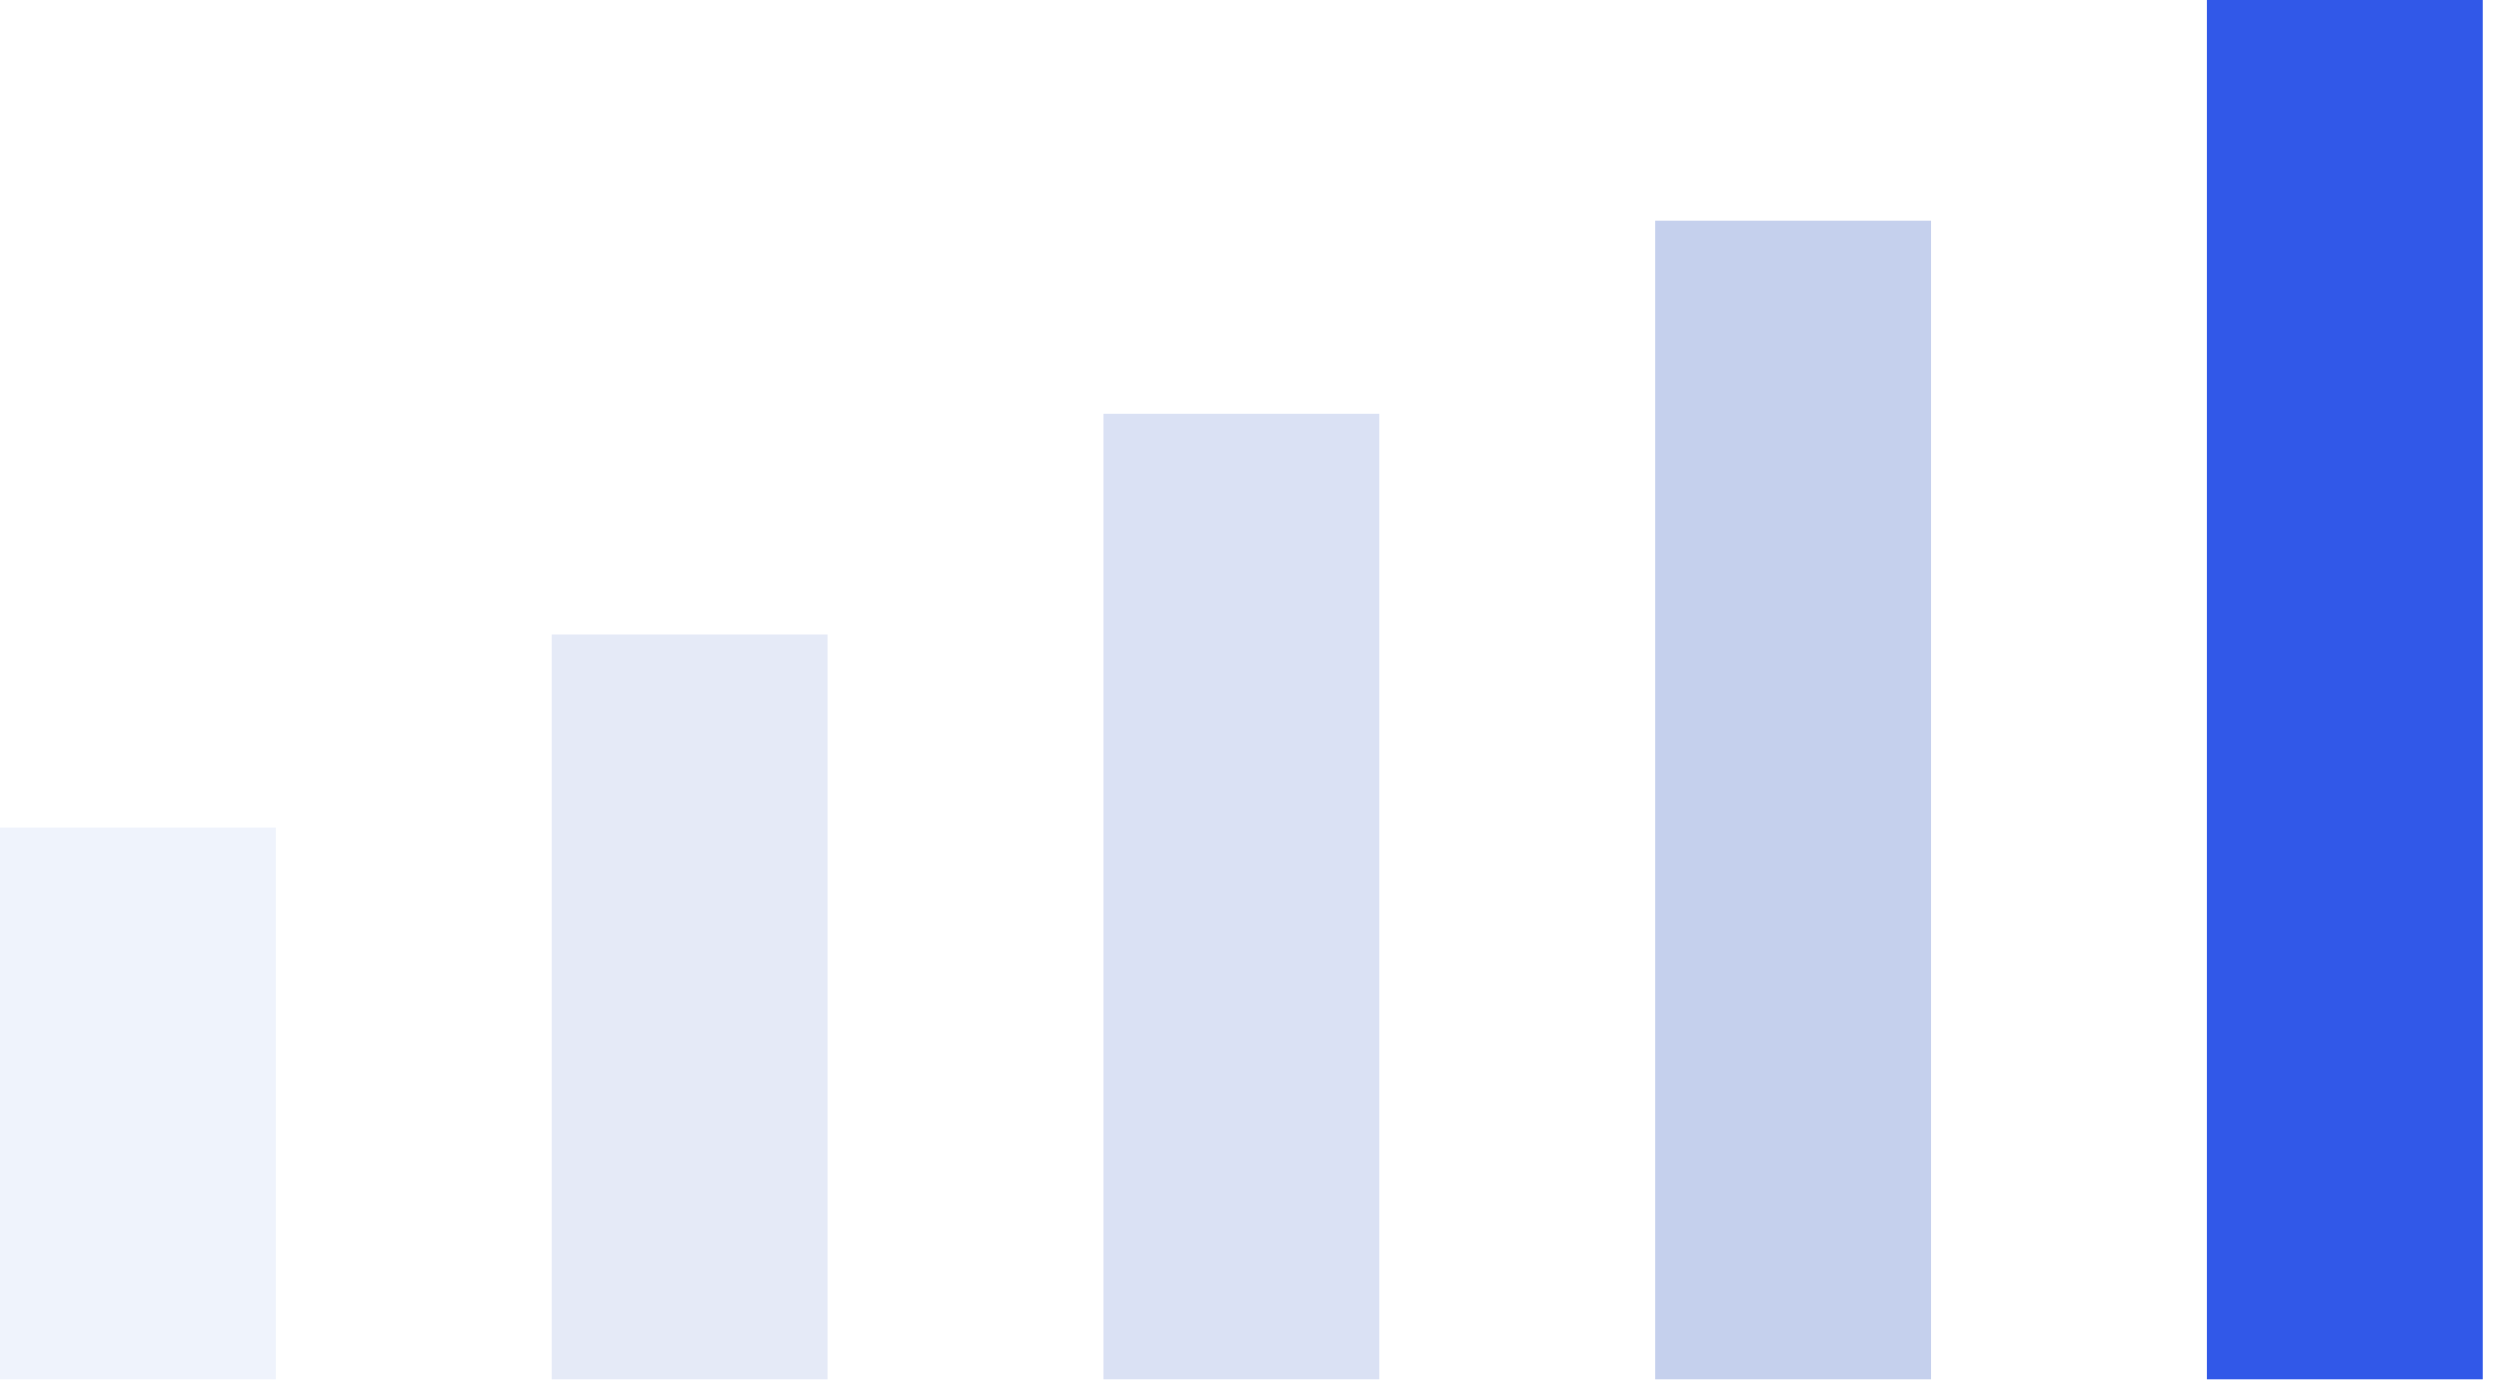
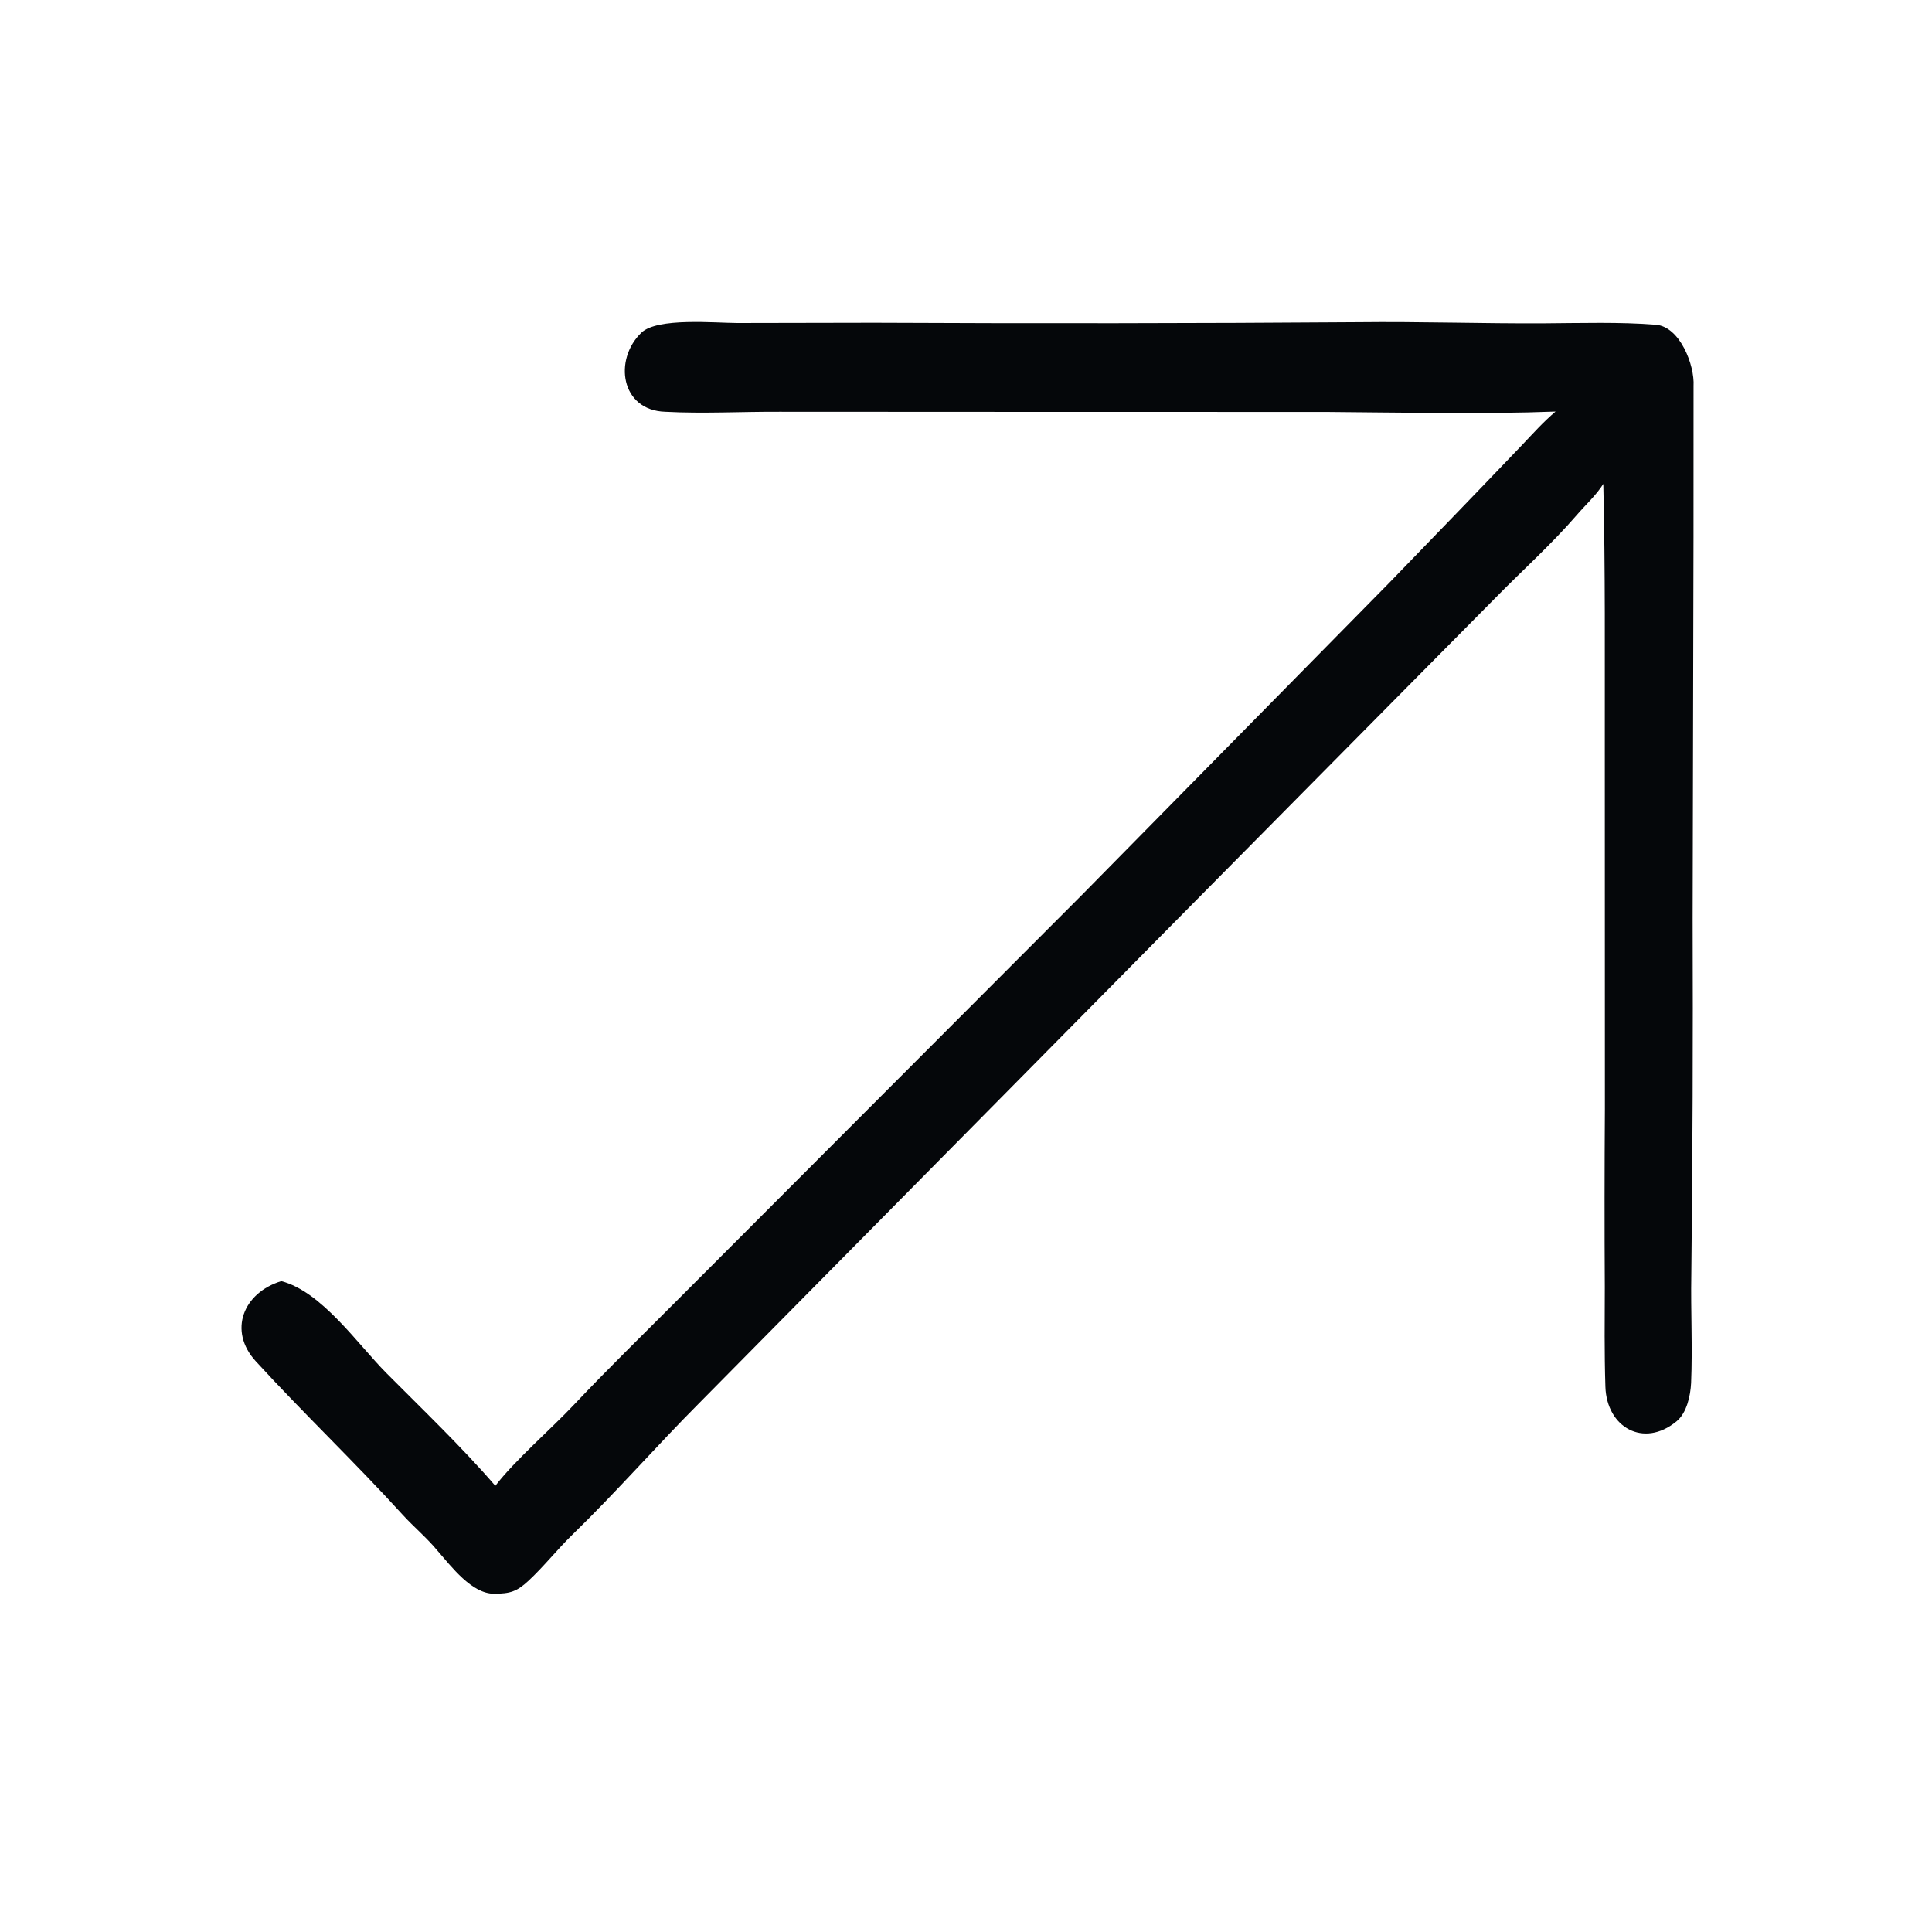
- <svg xmlns="http://www.w3.org/2000/svg" width="116" height="64" viewBox="0 0 116 64" fill="none">
-   <rect y="38.4" width="12.8" height="25.6" fill="#EFF3FC" />
-   <rect x="25.6" y="29.44" width="12.8" height="34.56" fill="#E5EAF7" />
-   <rect x="51.2" y="19.2" width="12.8" height="44.8" fill="#DAE1F4" />
-   <rect x="76.8" y="10.24" width="12.8" height="53.76" fill="#C5D0ED" />
-   <rect x="102.4" width="12.8" height="64" fill="#3158E8" />
+ <svg xmlns="http://www.w3.org/2000/svg" width="45" height="45" viewBox="0 0 45 45" fill="none">
+   <path d="M31.633 7.505C33.07 7.488 34.521 7.539 35.959 7.531C36.816 7.526 37.726 7.497 38.569 7.564C39.131 7.609 39.475 8.51 39.446 8.991C39.447 10.166 39.444 11.339 39.445 12.513L39.425 21.403C39.435 24.167 39.425 26.931 39.394 29.695C39.379 30.533 39.424 31.379 39.389 32.214C39.374 32.508 39.29 32.908 39.05 33.106C38.281 33.738 37.423 33.245 37.393 32.3C37.367 31.479 37.377 30.754 37.379 29.977C37.371 28.594 37.372 27.211 37.381 25.828L37.379 17.3C37.376 15.27 37.393 13.301 37.344 11.271C37.184 11.528 36.928 11.762 36.728 11.994C36.123 12.694 35.452 13.29 34.806 13.951L27.784 21.047L16.281 32.686C15.287 33.684 14.345 34.762 13.331 35.747C12.977 36.091 12.673 36.481 12.307 36.821C12.038 37.07 11.884 37.12 11.505 37.121C10.987 37.119 10.518 36.494 10.185 36.113C9.95 35.826 9.634 35.562 9.381 35.284C8.271 34.062 7.071 32.923 5.957 31.706C5.309 30.997 5.665 30.111 6.552 29.84C7.494 30.086 8.321 31.296 8.994 31.976C9.822 32.81 10.772 33.718 11.537 34.608C11.982 34.024 12.848 33.273 13.369 32.719C14.159 31.881 14.977 31.087 15.787 30.273L25.201 20.844L32.364 13.569C33.394 12.504 34.433 11.433 35.456 10.361C35.714 10.09 35.944 9.83 36.232 9.586C34.566 9.651 32.574 9.607 30.891 9.595L24.397 9.594L18.16 9.591C17.27 9.587 16.384 9.638 15.496 9.591C14.455 9.56 14.287 8.375 14.939 7.749C15.311 7.392 16.653 7.523 17.177 7.524L20.357 7.518C24.116 7.536 27.874 7.532 31.633 7.505Z" fill="#05070A" />
</svg>
